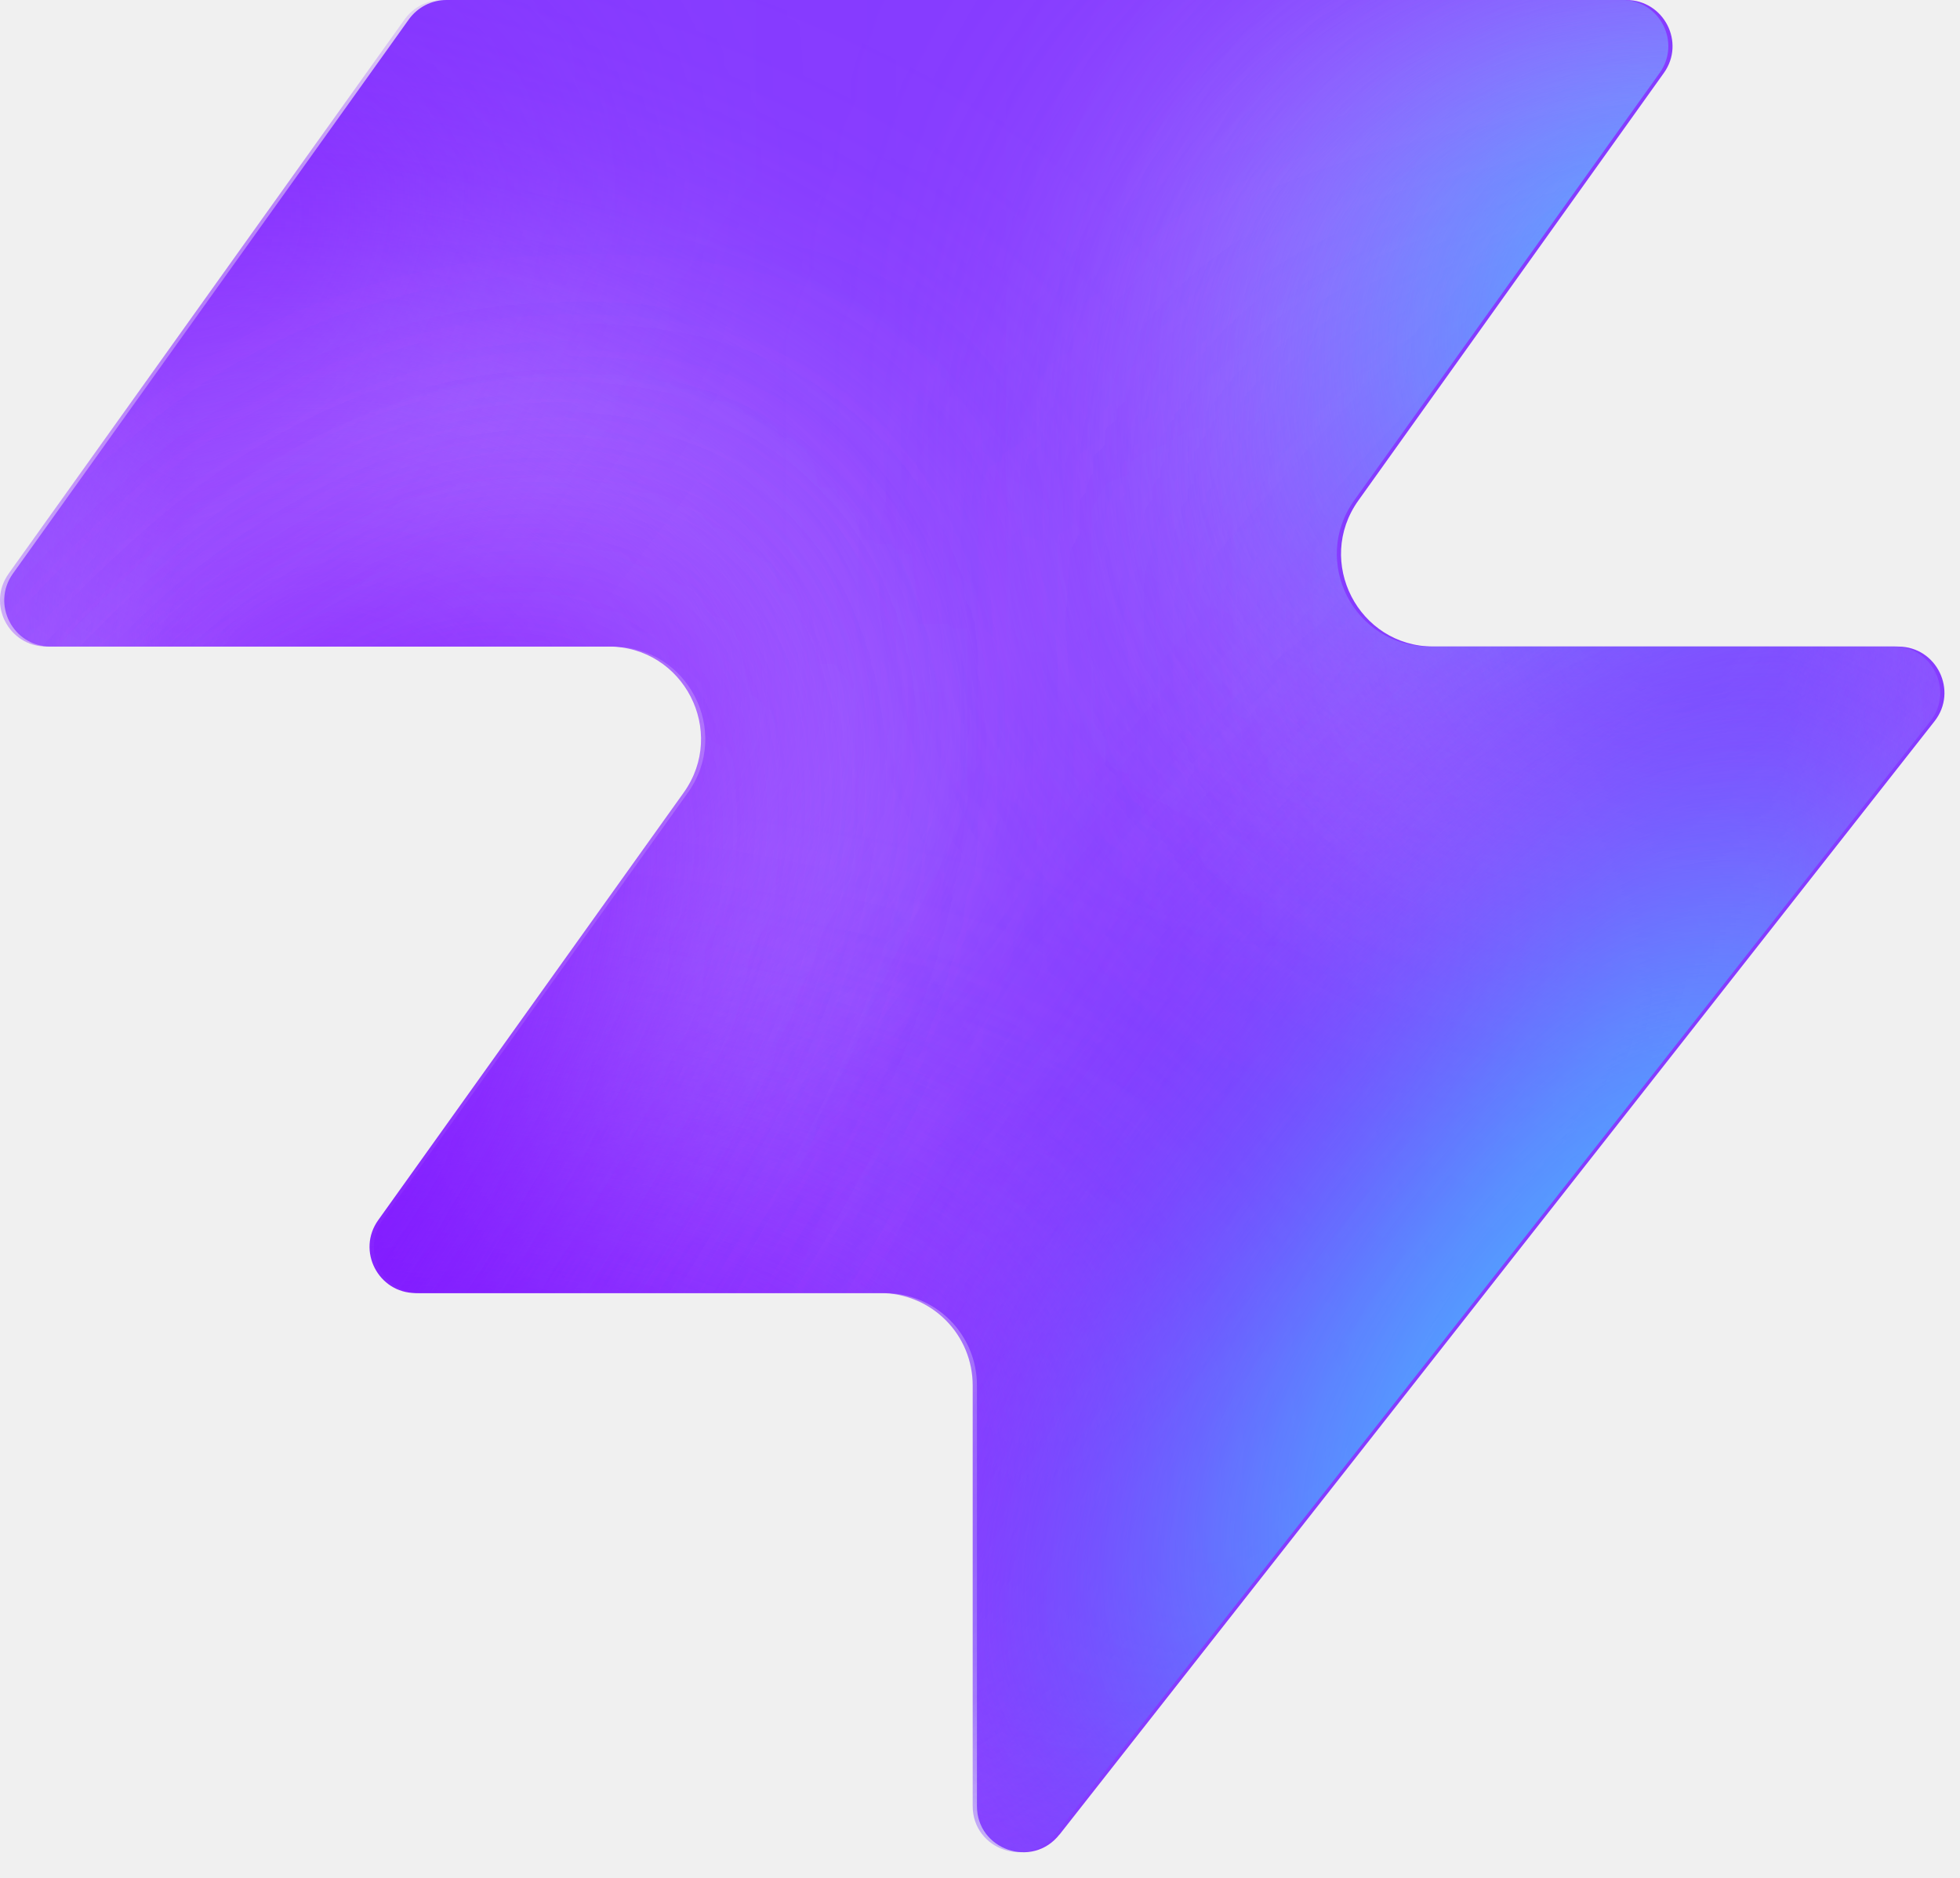
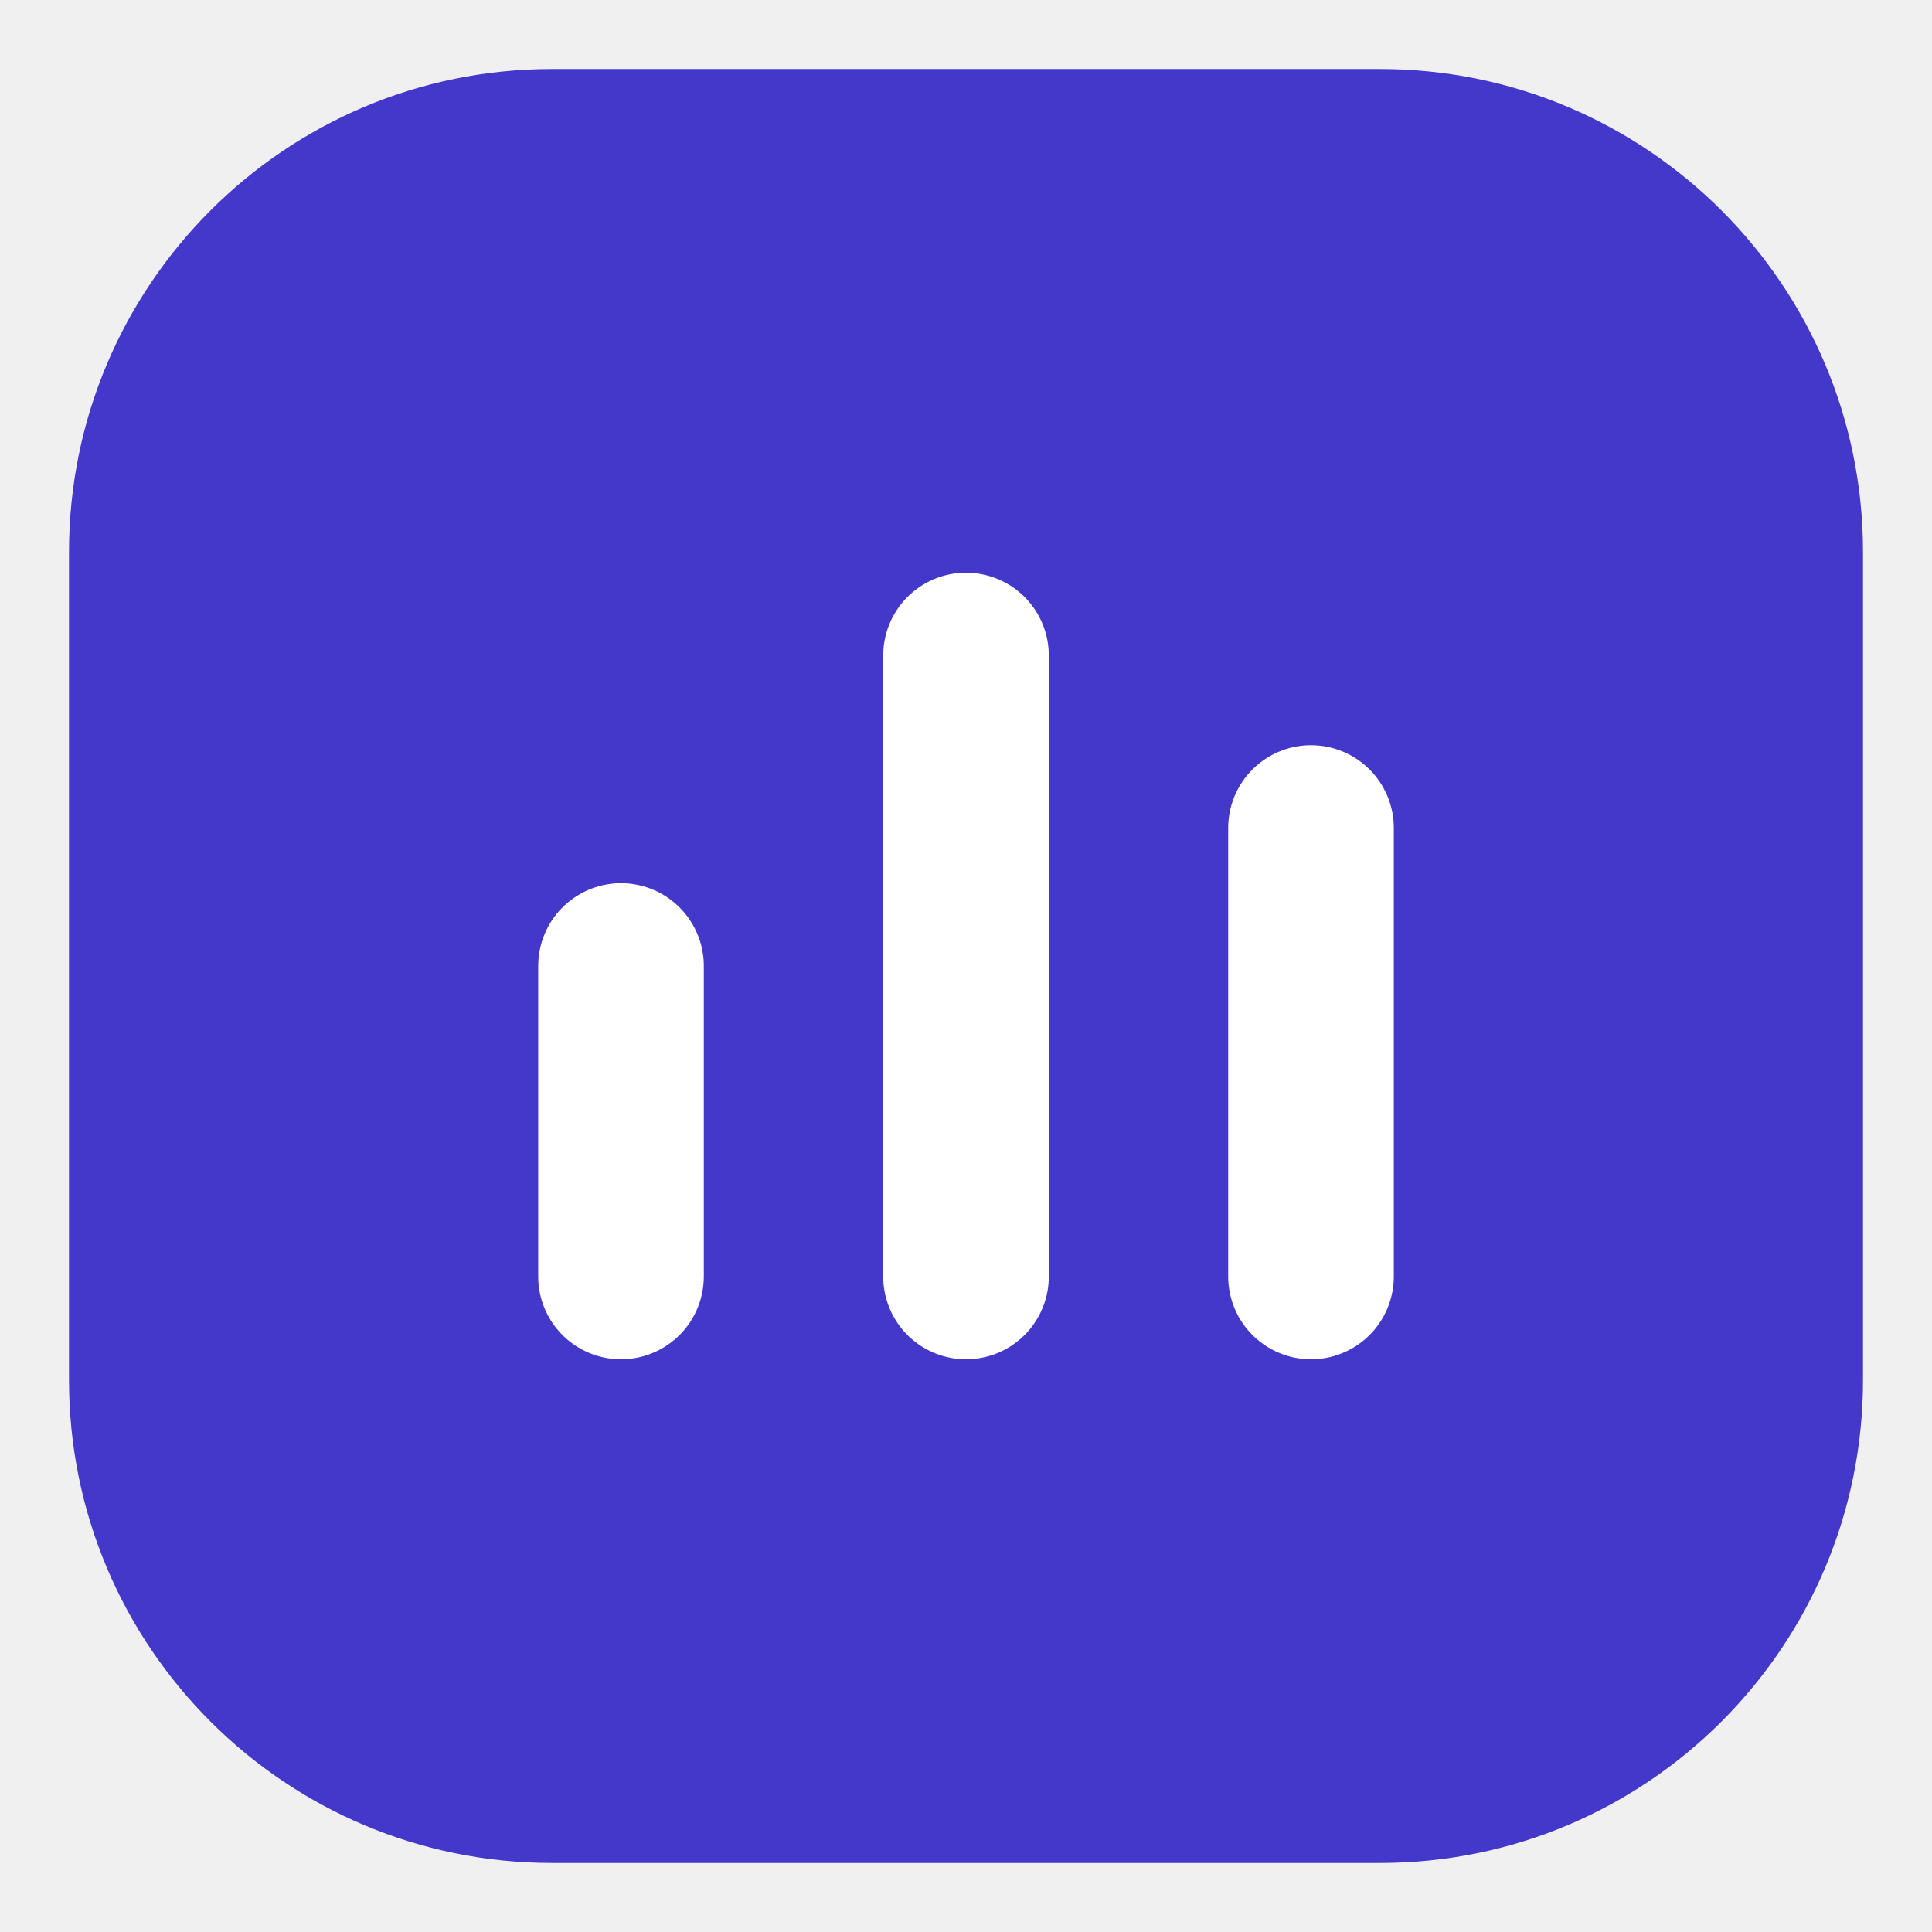
- <svg xmlns="http://www.w3.org/2000/svg" width="48" height="46" fill="none" viewBox="0 0 48 46">
-   <path fill="#863bff" d="M25.946 44.938c-.664.845-2.021.375-2.021-.698V33.937a2.26 2.26 0 0 0-2.262-2.262H10.287c-.92 0-1.456-1.04-.92-1.788l7.48-10.471c1.07-1.497 0-3.578-1.842-3.578H1.237c-.92 0-1.456-1.04-.92-1.788L10.013.474c.214-.297.556-.474.92-.474h28.894c.92 0 1.456 1.04.92 1.788l-7.48 10.471c-1.07 1.498 0 3.579 1.842 3.579h11.377c.943 0 1.473 1.088.89 1.83L25.947 44.94z" style="fill:#863bff;fill:color(display-p3 .525 .23 1);fill-opacity:1" />
-   <mask id="a" width="48" height="46" x="0" y="0" maskUnits="userSpaceOnUse" style="mask-type:alpha">
-     <path fill="#000" d="M25.842 44.938c-.664.844-2.021.375-2.021-.698V33.937a2.26 2.26 0 0 0-2.262-2.262H10.183c-.92 0-1.456-1.04-.92-1.788l7.48-10.471c1.07-1.498 0-3.579-1.842-3.579H1.133c-.92 0-1.456-1.04-.92-1.787L9.91.473c.214-.297.556-.474.92-.474h28.894c.92 0 1.456 1.04.92 1.788l-7.48 10.471c-1.07 1.498 0 3.578 1.842 3.578h11.377c.943 0 1.473 1.088.89 1.832L25.843 44.94z" style="fill:#000;fill-opacity:1" />
-   </mask>
-   <g mask="url(#a)">
-     <g filter="url(#b)">
-       <ellipse cx="5.508" cy="14.704" fill="#ede6ff" rx="5.508" ry="14.704" style="fill:#ede6ff;fill:color(display-p3 .927 .903 1);fill-opacity:1" transform="matrix(.00324 1 1 -.00324 -4.47 31.516)" />
-     </g>
-     <g filter="url(#c)">
-       <ellipse cx="10.399" cy="29.851" fill="#ede6ff" rx="10.399" ry="29.851" style="fill:#ede6ff;fill:color(display-p3 .927 .903 1);fill-opacity:1" transform="matrix(.00324 1 1 -.00324 -39.328 7.883)" />
-     </g>
-     <g filter="url(#d)">
-       <ellipse cx="5.508" cy="30.487" fill="#7e14ff" rx="5.508" ry="30.487" style="fill:#7e14ff;fill:color(display-p3 .492 .077 1);fill-opacity:1" transform="rotate(89.814 -25.913 -14.639)scale(1 -1)" />
-     </g>
-     <g filter="url(#e)">
-       <ellipse cx="5.508" cy="30.599" fill="#7e14ff" rx="5.508" ry="30.599" style="fill:#7e14ff;fill:color(display-p3 .492 .077 1);fill-opacity:1" transform="rotate(89.814 -32.644 -3.334)scale(1 -1)" />
-     </g>
-     <g filter="url(#f)">
-       <ellipse cx="5.508" cy="30.599" fill="#7e14ff" rx="5.508" ry="30.599" style="fill:#7e14ff;fill:color(display-p3 .492 .077 1);fill-opacity:1" transform="matrix(.00324 1 1 -.00324 -34.34 30.47)" />
-     </g>
-     <g filter="url(#g)">
-       <ellipse cx="14.072" cy="22.078" fill="#ede6ff" rx="14.072" ry="22.078" style="fill:#ede6ff;fill:color(display-p3 .927 .903 1);fill-opacity:1" transform="rotate(93.35 24.506 48.493)scale(-1 1)" />
-     </g>
-     <g filter="url(#h)">
-       <ellipse cx="3.47" cy="21.501" fill="#7e14ff" rx="3.47" ry="21.501" style="fill:#7e14ff;fill:color(display-p3 .492 .077 1);fill-opacity:1" transform="rotate(89.009 28.708 47.59)scale(-1 1)" />
-     </g>
-     <g filter="url(#i)">
-       <ellipse cx="3.47" cy="21.501" fill="#7e14ff" rx="3.47" ry="21.501" style="fill:#7e14ff;fill:color(display-p3 .492 .077 1);fill-opacity:1" transform="rotate(89.009 28.708 47.59)scale(-1 1)" />
-     </g>
-     <g filter="url(#j)">
-       <ellipse cx=".387" cy="8.972" fill="#7e14ff" rx="4.407" ry="29.108" style="fill:#7e14ff;fill:color(display-p3 .492 .077 1);fill-opacity:1" transform="rotate(39.51 .387 8.972)" />
-     </g>
-     <g filter="url(#k)">
-       <ellipse cx="47.523" cy="-6.092" fill="#7e14ff" rx="4.407" ry="29.108" style="fill:#7e14ff;fill:color(display-p3 .492 .077 1);fill-opacity:1" transform="rotate(37.892 47.523 -6.092)" />
-     </g>
-     <g filter="url(#l)">
-       <ellipse cx="41.412" cy="6.333" fill="#47bfff" rx="5.971" ry="9.665" style="fill:#47bfff;fill:color(display-p3 .28 .748 1);fill-opacity:1" transform="rotate(37.892 41.412 6.333)" />
-     </g>
-     <g filter="url(#m)">
-       <ellipse cx="-1.879" cy="38.332" fill="#7e14ff" rx="4.407" ry="29.108" style="fill:#7e14ff;fill:color(display-p3 .492 .077 1);fill-opacity:1" transform="rotate(37.892 -1.88 38.332)" />
-     </g>
-     <g filter="url(#n)">
-       <ellipse cx="-1.879" cy="38.332" fill="#7e14ff" rx="4.407" ry="29.108" style="fill:#7e14ff;fill:color(display-p3 .492 .077 1);fill-opacity:1" transform="rotate(37.892 -1.88 38.332)" />
-     </g>
-     <g filter="url(#o)">
-       <ellipse cx="35.651" cy="29.907" fill="#7e14ff" rx="4.407" ry="29.108" style="fill:#7e14ff;fill:color(display-p3 .492 .077 1);fill-opacity:1" transform="rotate(37.892 35.651 29.907)" />
-     </g>
-     <g filter="url(#p)">
-       <ellipse cx="38.418" cy="32.4" fill="#47bfff" rx="5.971" ry="15.297" style="fill:#47bfff;fill:color(display-p3 .28 .748 1);fill-opacity:1" transform="rotate(37.892 38.418 32.4)" />
-     </g>
-   </g>
-   <defs>
-     <filter id="b" width="60.045" height="41.654" x="-19.77" y="16.149" color-interpolation-filters="sRGB" filterUnits="userSpaceOnUse">
-       <feFlood flood-opacity="0" result="BackgroundImageFix" />
-       <feBlend in="SourceGraphic" in2="BackgroundImageFix" result="shape" />
-       <feGaussianBlur result="effect1_foregroundBlur_2002_17158" stdDeviation="7.659" />
-     </filter>
-     <filter id="c" width="90.34" height="51.437" x="-54.613" y="-7.533" color-interpolation-filters="sRGB" filterUnits="userSpaceOnUse">
-       <feFlood flood-opacity="0" result="BackgroundImageFix" />
-       <feBlend in="SourceGraphic" in2="BackgroundImageFix" result="shape" />
-       <feGaussianBlur result="effect1_foregroundBlur_2002_17158" stdDeviation="7.659" />
-     </filter>
-     <filter id="d" width="79.355" height="29.4" x="-49.64" y="2.03" color-interpolation-filters="sRGB" filterUnits="userSpaceOnUse">
-       <feFlood flood-opacity="0" result="BackgroundImageFix" />
-       <feBlend in="SourceGraphic" in2="BackgroundImageFix" result="shape" />
-       <feGaussianBlur result="effect1_foregroundBlur_2002_17158" stdDeviation="4.596" />
-     </filter>
-     <filter id="e" width="79.579" height="29.4" x="-45.045" y="20.029" color-interpolation-filters="sRGB" filterUnits="userSpaceOnUse">
-       <feFlood flood-opacity="0" result="BackgroundImageFix" />
-       <feBlend in="SourceGraphic" in2="BackgroundImageFix" result="shape" />
-       <feGaussianBlur result="effect1_foregroundBlur_2002_17158" stdDeviation="4.596" />
-     </filter>
-     <filter id="f" width="79.579" height="29.4" x="-43.513" y="21.178" color-interpolation-filters="sRGB" filterUnits="userSpaceOnUse">
-       <feFlood flood-opacity="0" result="BackgroundImageFix" />
-       <feBlend in="SourceGraphic" in2="BackgroundImageFix" result="shape" />
-       <feGaussianBlur result="effect1_foregroundBlur_2002_17158" stdDeviation="4.596" />
-     </filter>
-     <filter id="g" width="74.749" height="58.852" x="15.756" y="-17.901" color-interpolation-filters="sRGB" filterUnits="userSpaceOnUse">
-       <feFlood flood-opacity="0" result="BackgroundImageFix" />
-       <feBlend in="SourceGraphic" in2="BackgroundImageFix" result="shape" />
-       <feGaussianBlur result="effect1_foregroundBlur_2002_17158" stdDeviation="7.659" />
-     </filter>
-     <filter id="h" width="61.377" height="25.362" x="23.548" y="2.284" color-interpolation-filters="sRGB" filterUnits="userSpaceOnUse">
-       <feFlood flood-opacity="0" result="BackgroundImageFix" />
-       <feBlend in="SourceGraphic" in2="BackgroundImageFix" result="shape" />
-       <feGaussianBlur result="effect1_foregroundBlur_2002_17158" stdDeviation="4.596" />
-     </filter>
-     <filter id="i" width="61.377" height="25.362" x="23.548" y="2.284" color-interpolation-filters="sRGB" filterUnits="userSpaceOnUse">
-       <feFlood flood-opacity="0" result="BackgroundImageFix" />
-       <feBlend in="SourceGraphic" in2="BackgroundImageFix" result="shape" />
-       <feGaussianBlur result="effect1_foregroundBlur_2002_17158" stdDeviation="4.596" />
-     </filter>
-     <filter id="j" width="56.045" height="63.649" x="-27.636" y="-22.853" color-interpolation-filters="sRGB" filterUnits="userSpaceOnUse">
-       <feFlood flood-opacity="0" result="BackgroundImageFix" />
-       <feBlend in="SourceGraphic" in2="BackgroundImageFix" result="shape" />
-       <feGaussianBlur result="effect1_foregroundBlur_2002_17158" stdDeviation="4.596" />
-     </filter>
-     <filter id="k" width="54.814" height="64.646" x="20.116" y="-38.415" color-interpolation-filters="sRGB" filterUnits="userSpaceOnUse">
-       <feFlood flood-opacity="0" result="BackgroundImageFix" />
-       <feBlend in="SourceGraphic" in2="BackgroundImageFix" result="shape" />
-       <feGaussianBlur result="effect1_foregroundBlur_2002_17158" stdDeviation="4.596" />
-     </filter>
-     <filter id="l" width="33.541" height="35.313" x="24.641" y="-11.323" color-interpolation-filters="sRGB" filterUnits="userSpaceOnUse">
-       <feFlood flood-opacity="0" result="BackgroundImageFix" />
-       <feBlend in="SourceGraphic" in2="BackgroundImageFix" result="shape" />
-       <feGaussianBlur result="effect1_foregroundBlur_2002_17158" stdDeviation="4.596" />
-     </filter>
-     <filter id="m" width="54.814" height="64.646" x="-29.286" y="6.009" color-interpolation-filters="sRGB" filterUnits="userSpaceOnUse">
-       <feFlood flood-opacity="0" result="BackgroundImageFix" />
-       <feBlend in="SourceGraphic" in2="BackgroundImageFix" result="shape" />
-       <feGaussianBlur result="effect1_foregroundBlur_2002_17158" stdDeviation="4.596" />
-     </filter>
-     <filter id="n" width="54.814" height="64.646" x="-29.286" y="6.009" color-interpolation-filters="sRGB" filterUnits="userSpaceOnUse">
-       <feFlood flood-opacity="0" result="BackgroundImageFix" />
-       <feBlend in="SourceGraphic" in2="BackgroundImageFix" result="shape" />
-       <feGaussianBlur result="effect1_foregroundBlur_2002_17158" stdDeviation="4.596" />
-     </filter>
-     <filter id="o" width="54.814" height="64.646" x="8.244" y="-2.416" color-interpolation-filters="sRGB" filterUnits="userSpaceOnUse">
-       <feFlood flood-opacity="0" result="BackgroundImageFix" />
-       <feBlend in="SourceGraphic" in2="BackgroundImageFix" result="shape" />
-       <feGaussianBlur result="effect1_foregroundBlur_2002_17158" stdDeviation="4.596" />
-     </filter>
-     <filter id="p" width="39.409" height="43.623" x="18.713" y="10.588" color-interpolation-filters="sRGB" filterUnits="userSpaceOnUse">
-       <feFlood flood-opacity="0" result="BackgroundImageFix" />
-       <feBlend in="SourceGraphic" in2="BackgroundImageFix" result="shape" />
-       <feGaussianBlur result="effect1_foregroundBlur_2002_17158" stdDeviation="4.596" />
-     </filter>
-   </defs>
+ <svg xmlns="http://www.w3.org/2000/svg" viewBox="0 0 28 28">
+   <rect x="1" y="1" width="26" height="26" rx="7" fill="#4338ca" />
+   <path d="M9 18.5V14" stroke="#fff" stroke-width="2.4" stroke-linecap="round" />
+   <path d="M14 18.5V9.5" stroke="#fff" stroke-width="2.4" stroke-linecap="round" />
+   <path d="M19 18.5V12" stroke="#fff" stroke-width="2.4" stroke-linecap="round" />
</svg>
